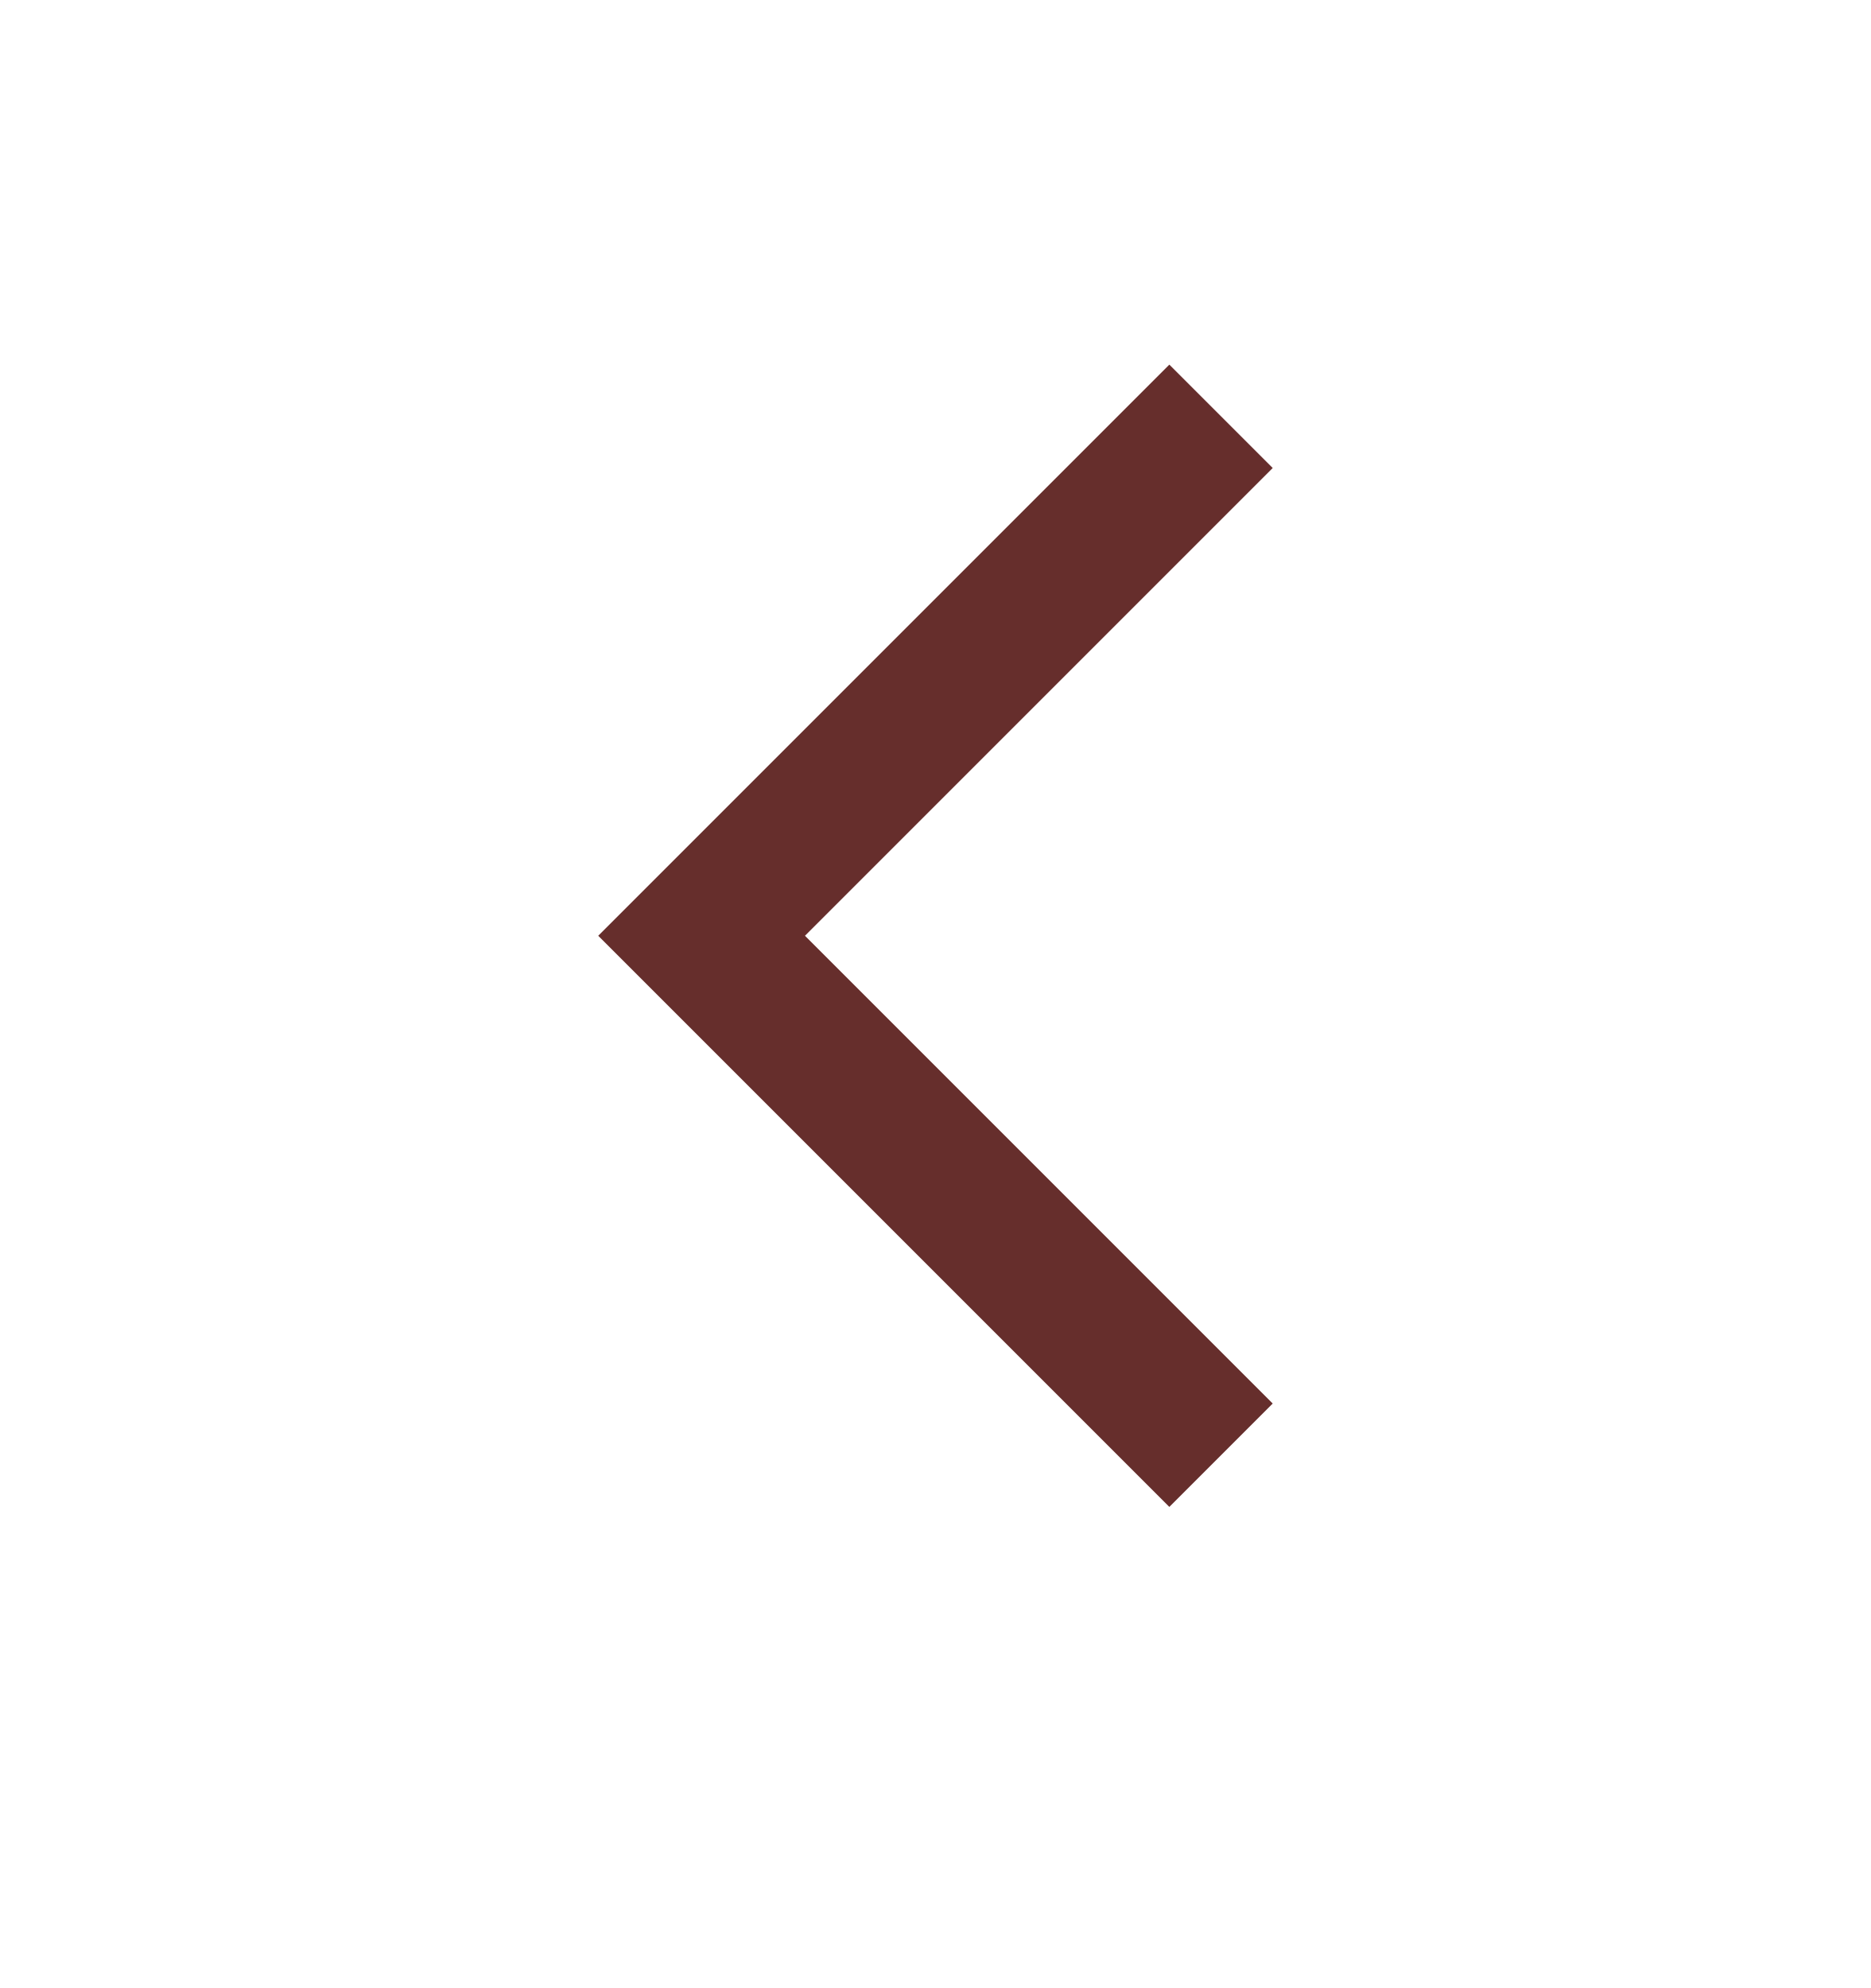
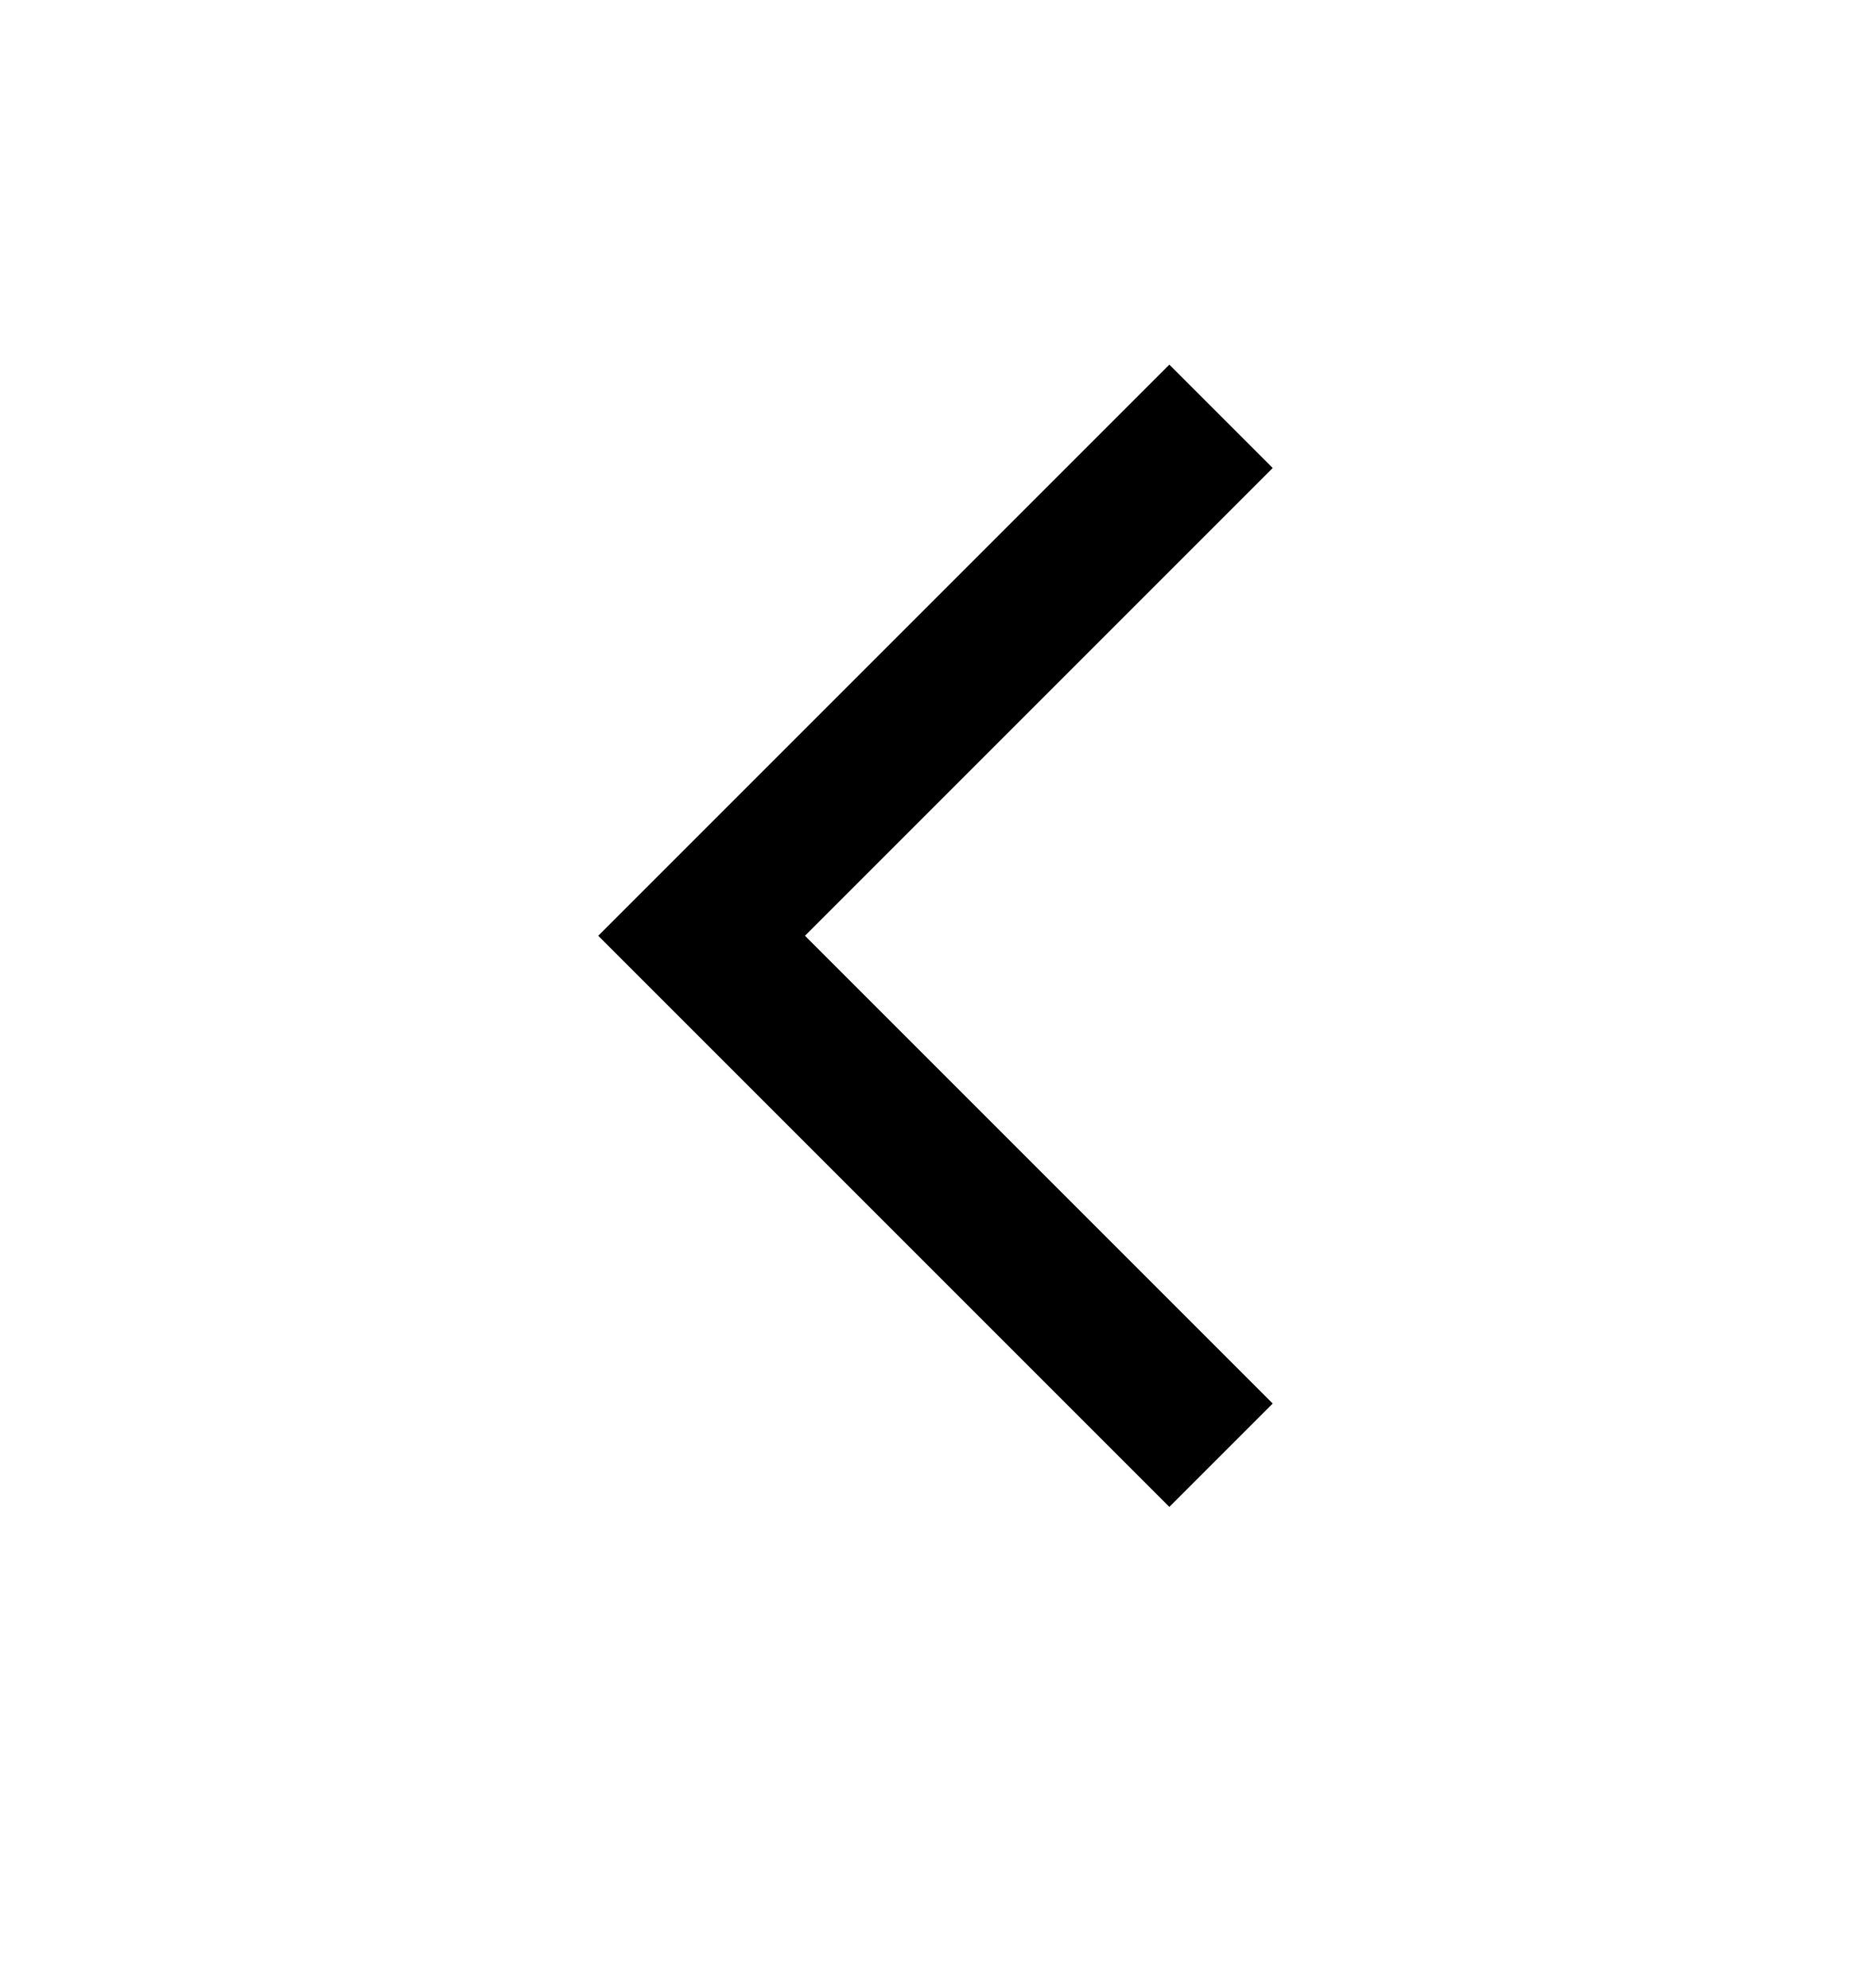
<svg xmlns="http://www.w3.org/2000/svg" width="16" height="17" viewBox="0 0 16 17">
-   <path fill-rule="evenodd" clip-rule="evenodd" d="M10.884 4.002L10.442 4.444L6.884 8.002L10.442 11.56L10.884 12.002L10 12.886L9.558 12.444L5.558 8.444L5.116 8.002L5.558 7.56L9.558 3.56L10 3.118L10.884 4.002Z" fill="#662E2C" />
+   <path fill-rule="evenodd" fill="currentColor" clip-rule="evenodd" d="M10.884 4.002L10.442 4.444L6.884 8.002L10.442 11.56L10.884 12.002L10 12.886L9.558 12.444L5.558 8.444L5.116 8.002L5.558 7.56L9.558 3.56L10 3.118L10.884 4.002Z" />
</svg>
